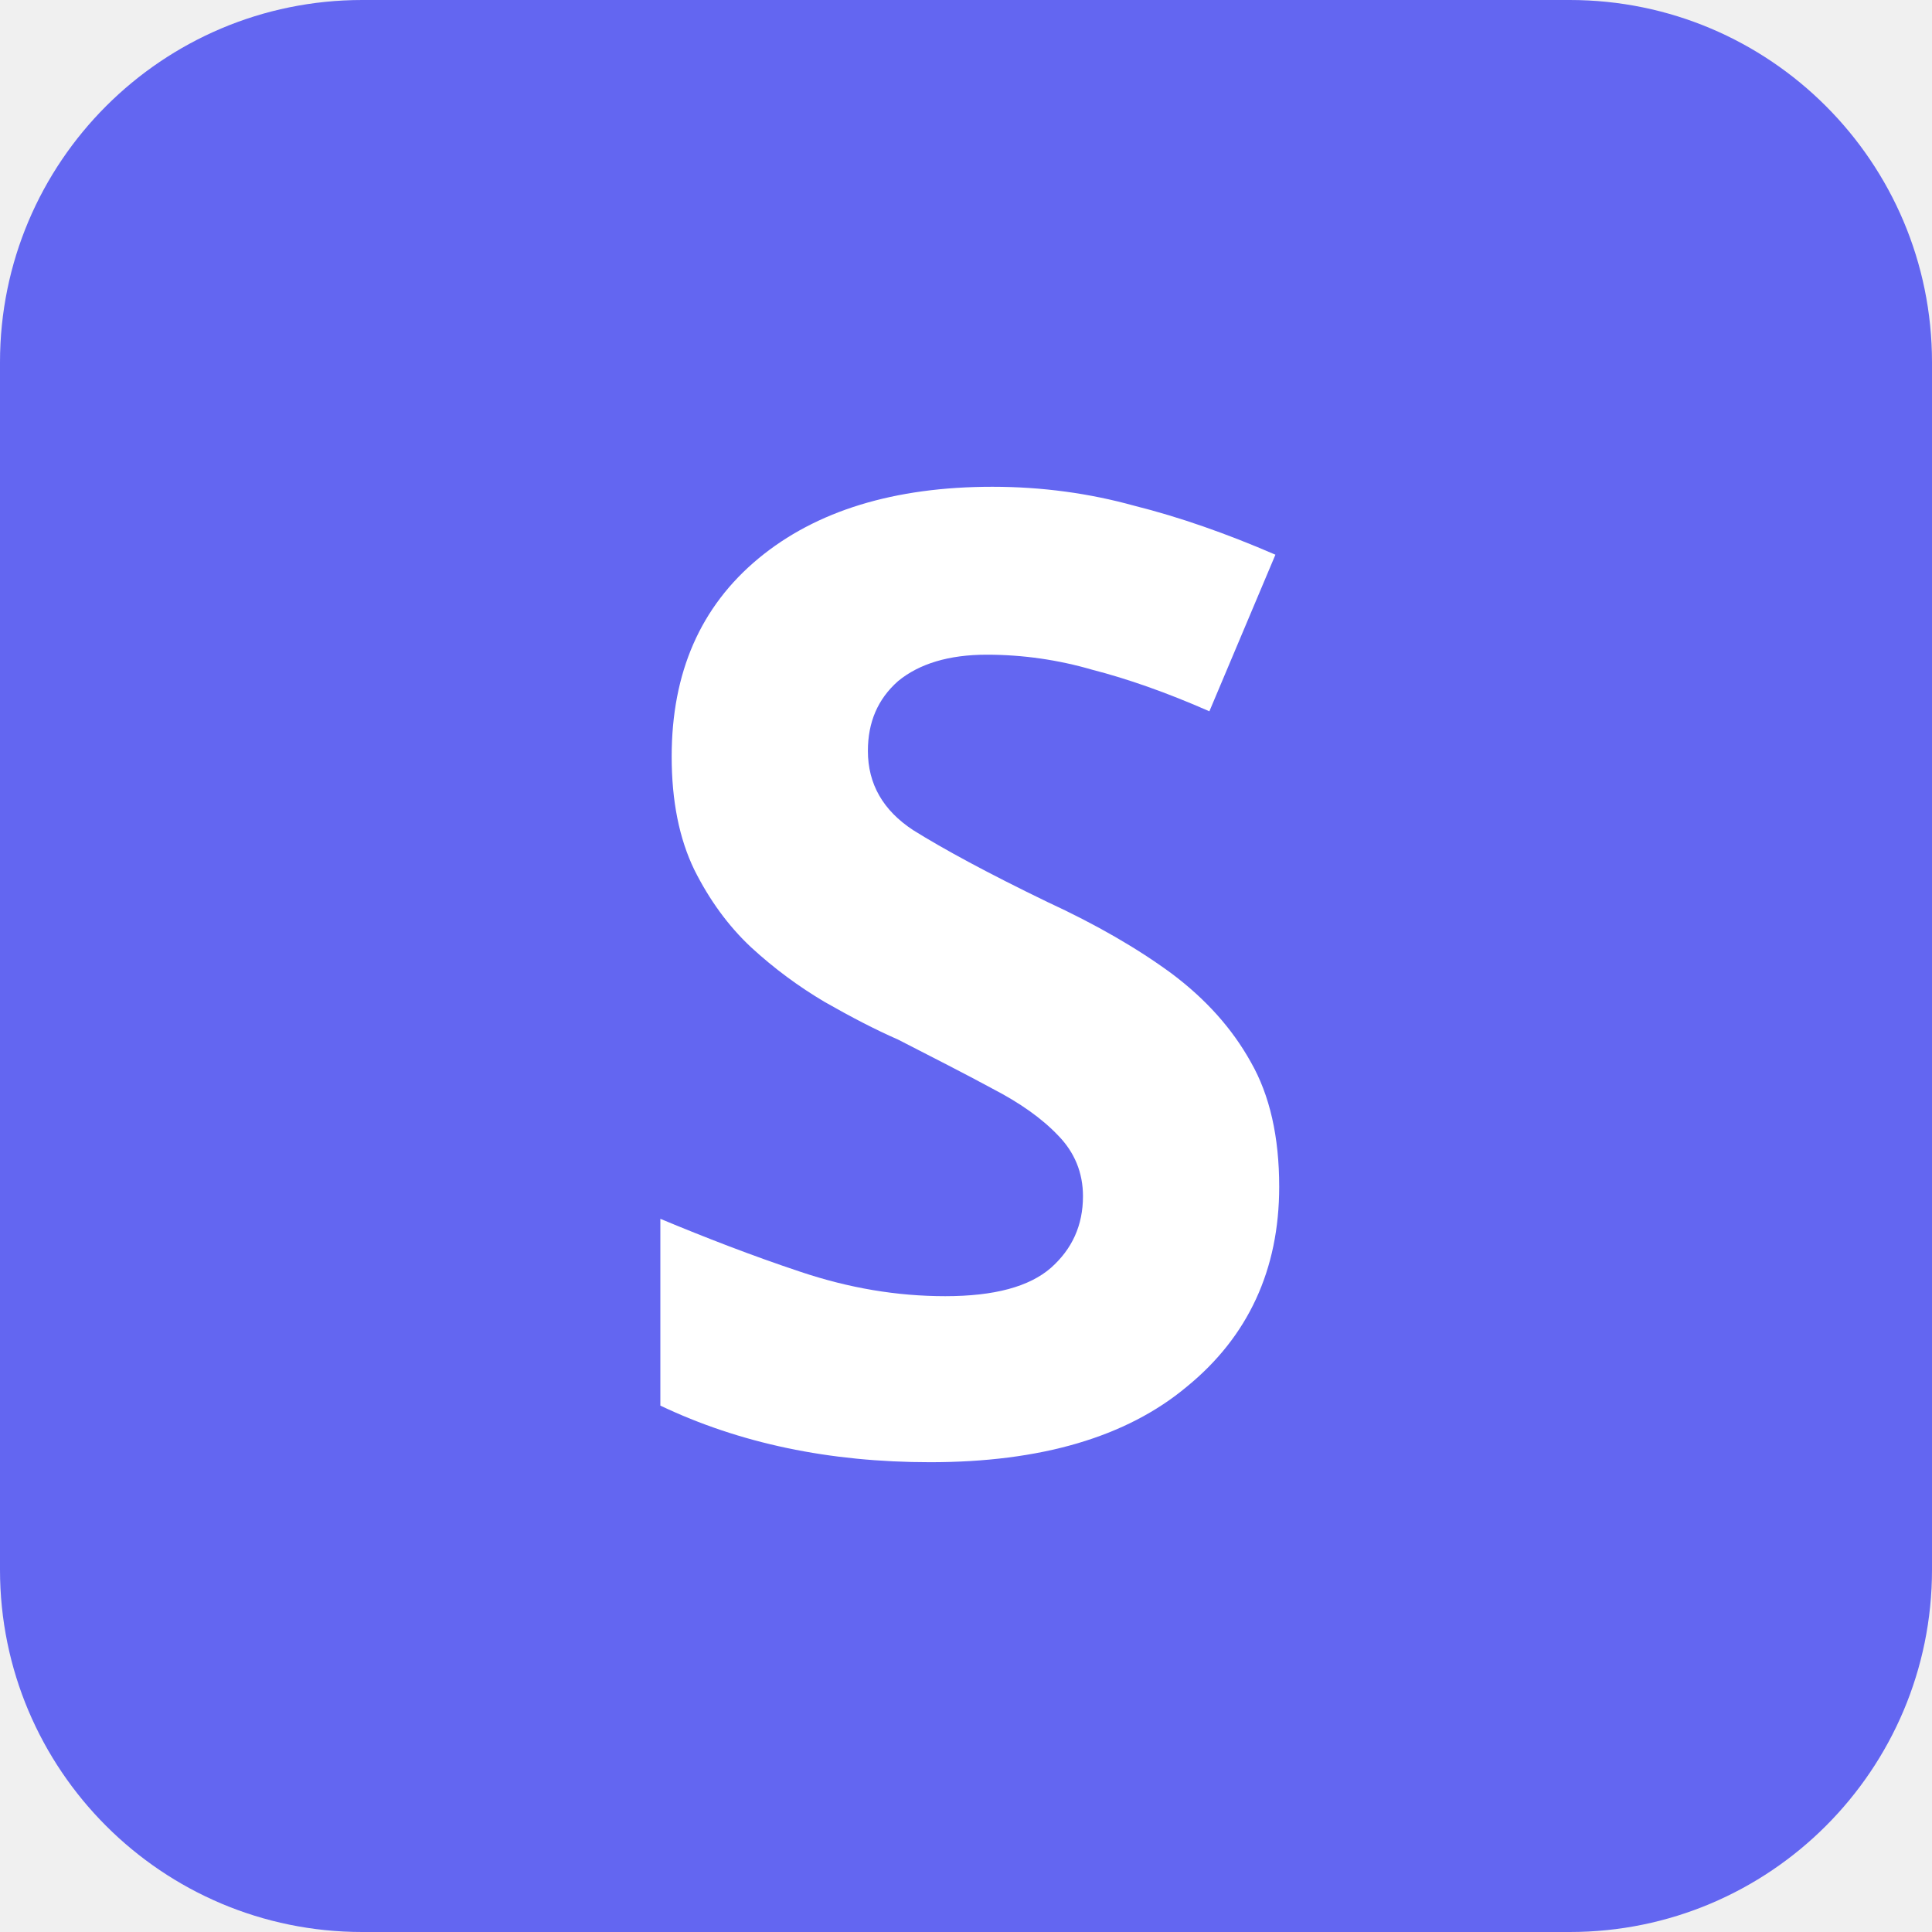
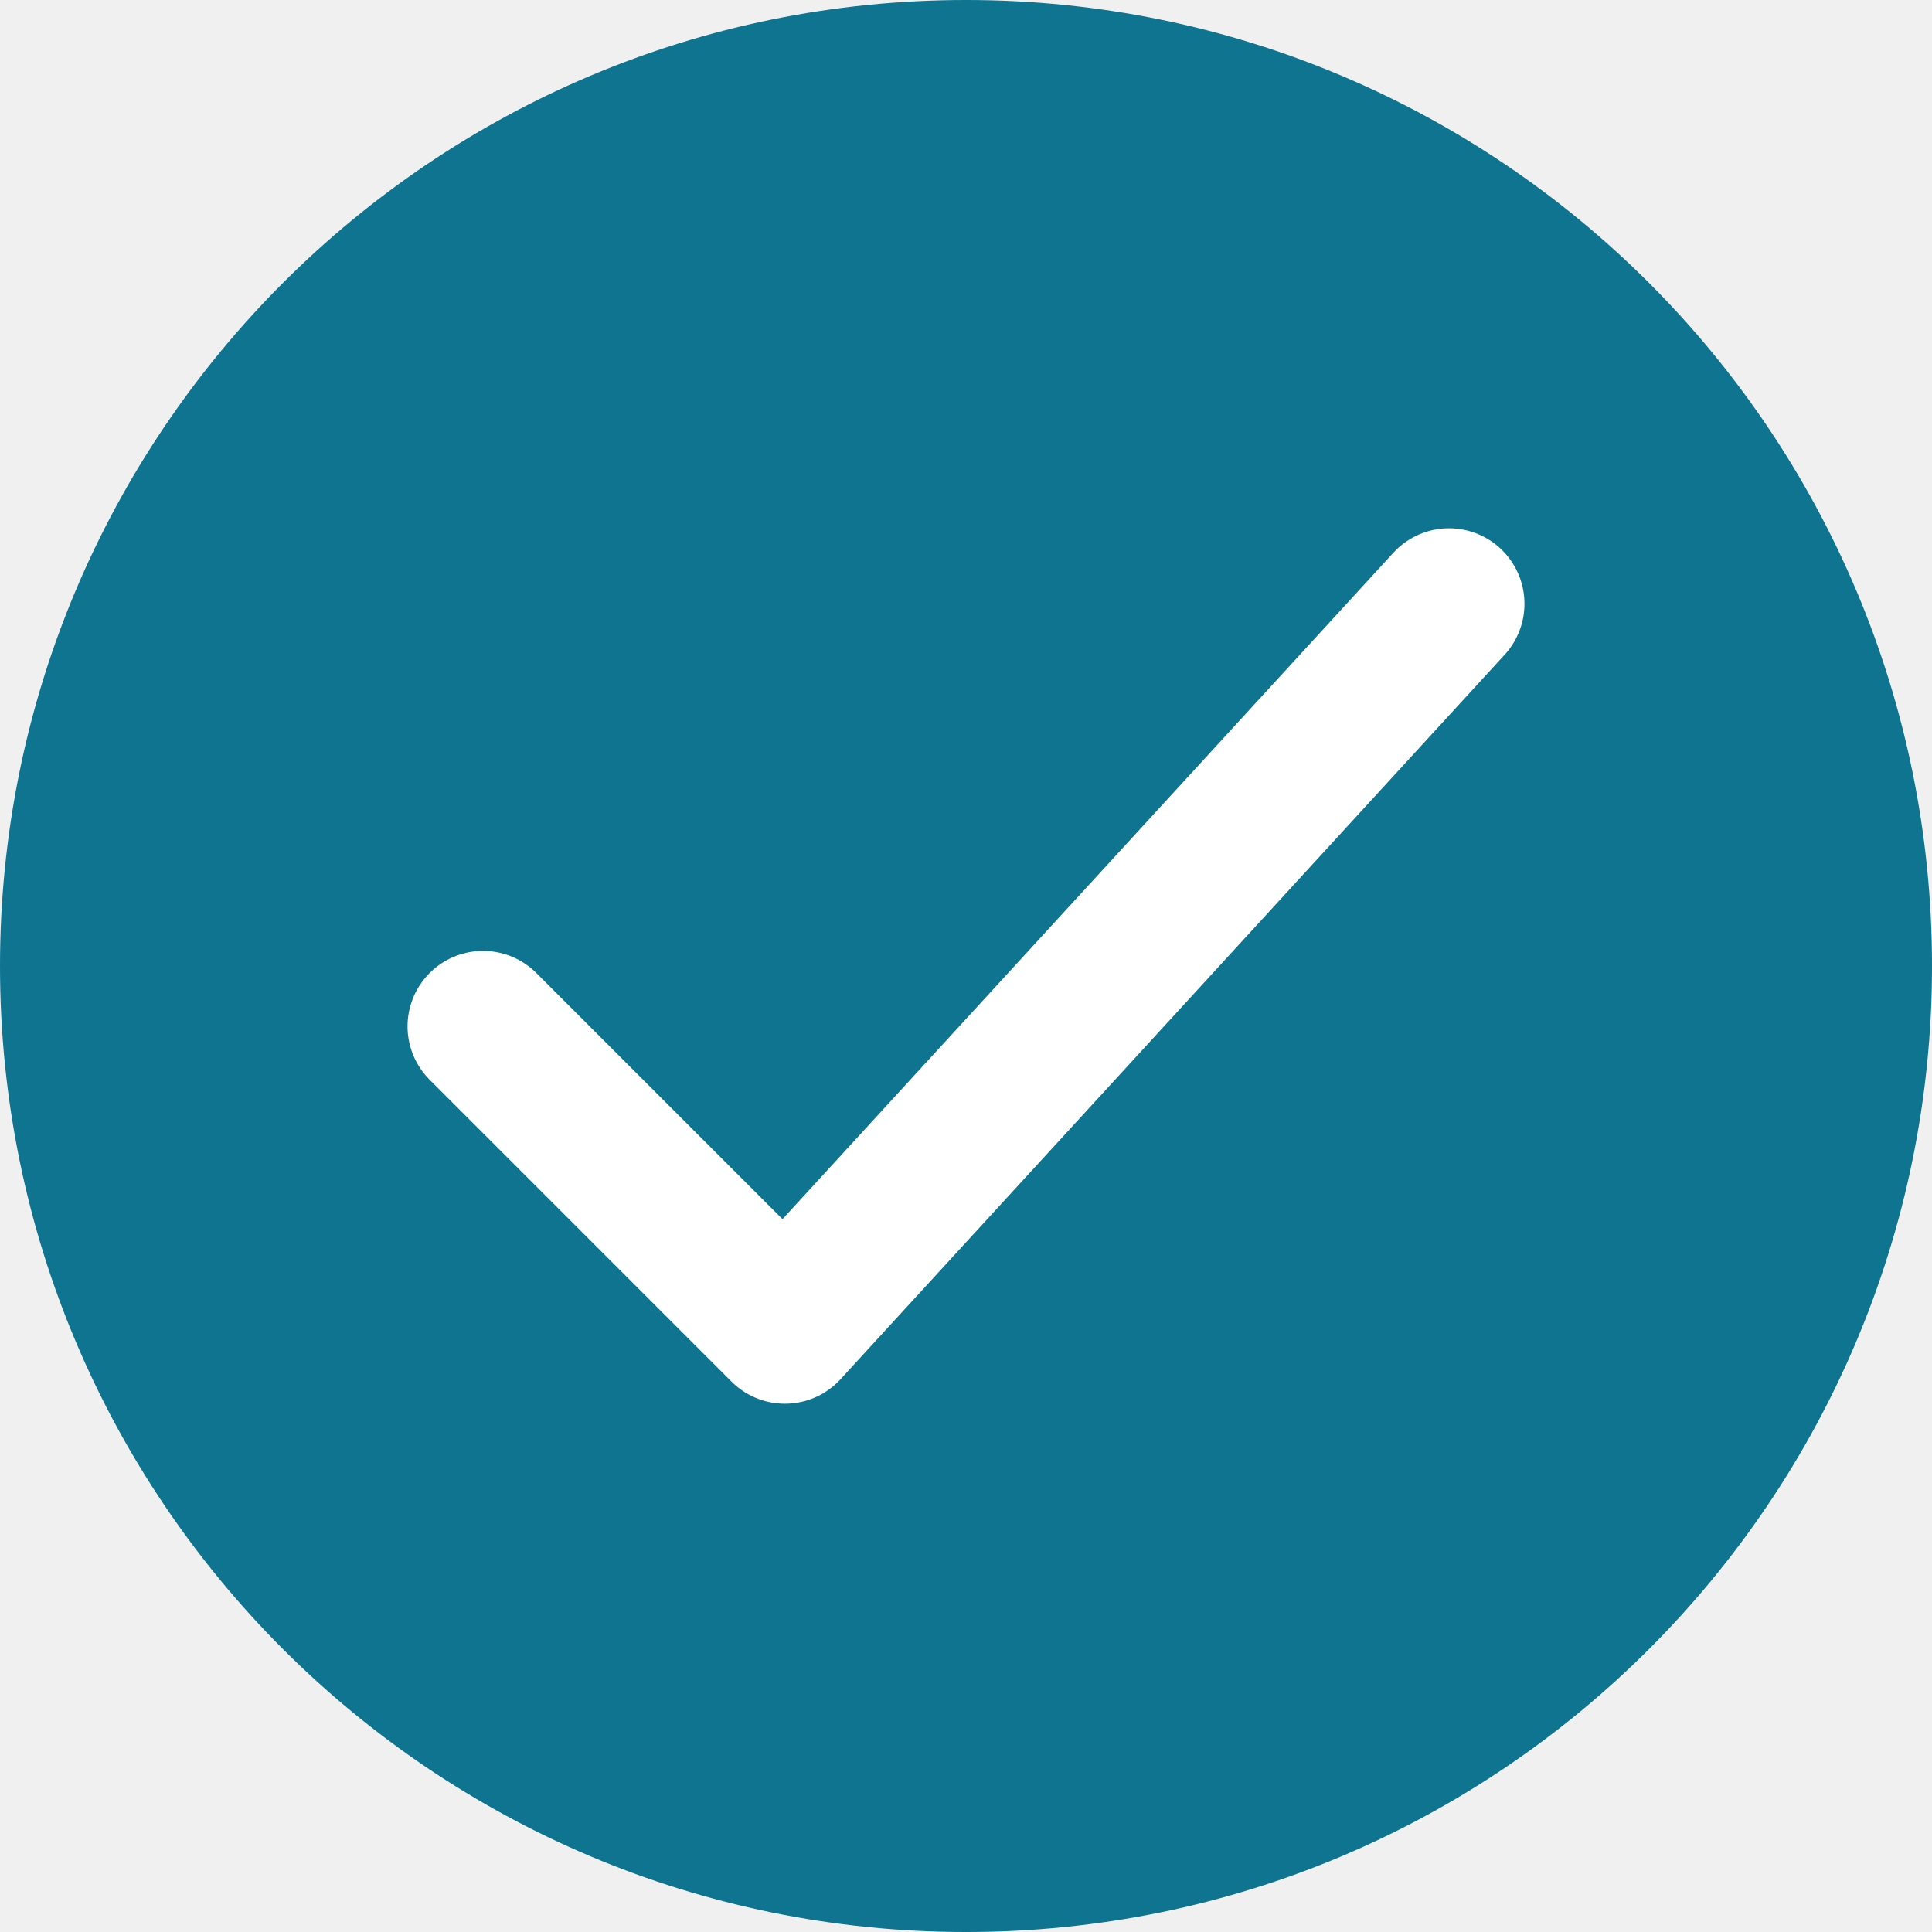
- <svg xmlns="http://www.w3.org/2000/svg" width="16" height="16" viewBox="0 0 16 16">
-   <rect width="16" height="16" rx="3" fill="#6366f1" />
-   <text x="8" y="12" text-anchor="middle" font-size="11" font-weight="bold" fill="white" font-family="sans-serif">S</text>
+ <svg xmlns="http://www.w3.org/2000/svg" viewBox="0 0 32 32" width="16" height="16">
+   <circle cx="16" cy="16" r="16" fill="#0e7490" />
+   <path d="M8 17L13 22L24 10" stroke="#ffffff" stroke-width="2.5" stroke-linecap="round" stroke-linejoin="round" fill="none" />
</svg>
